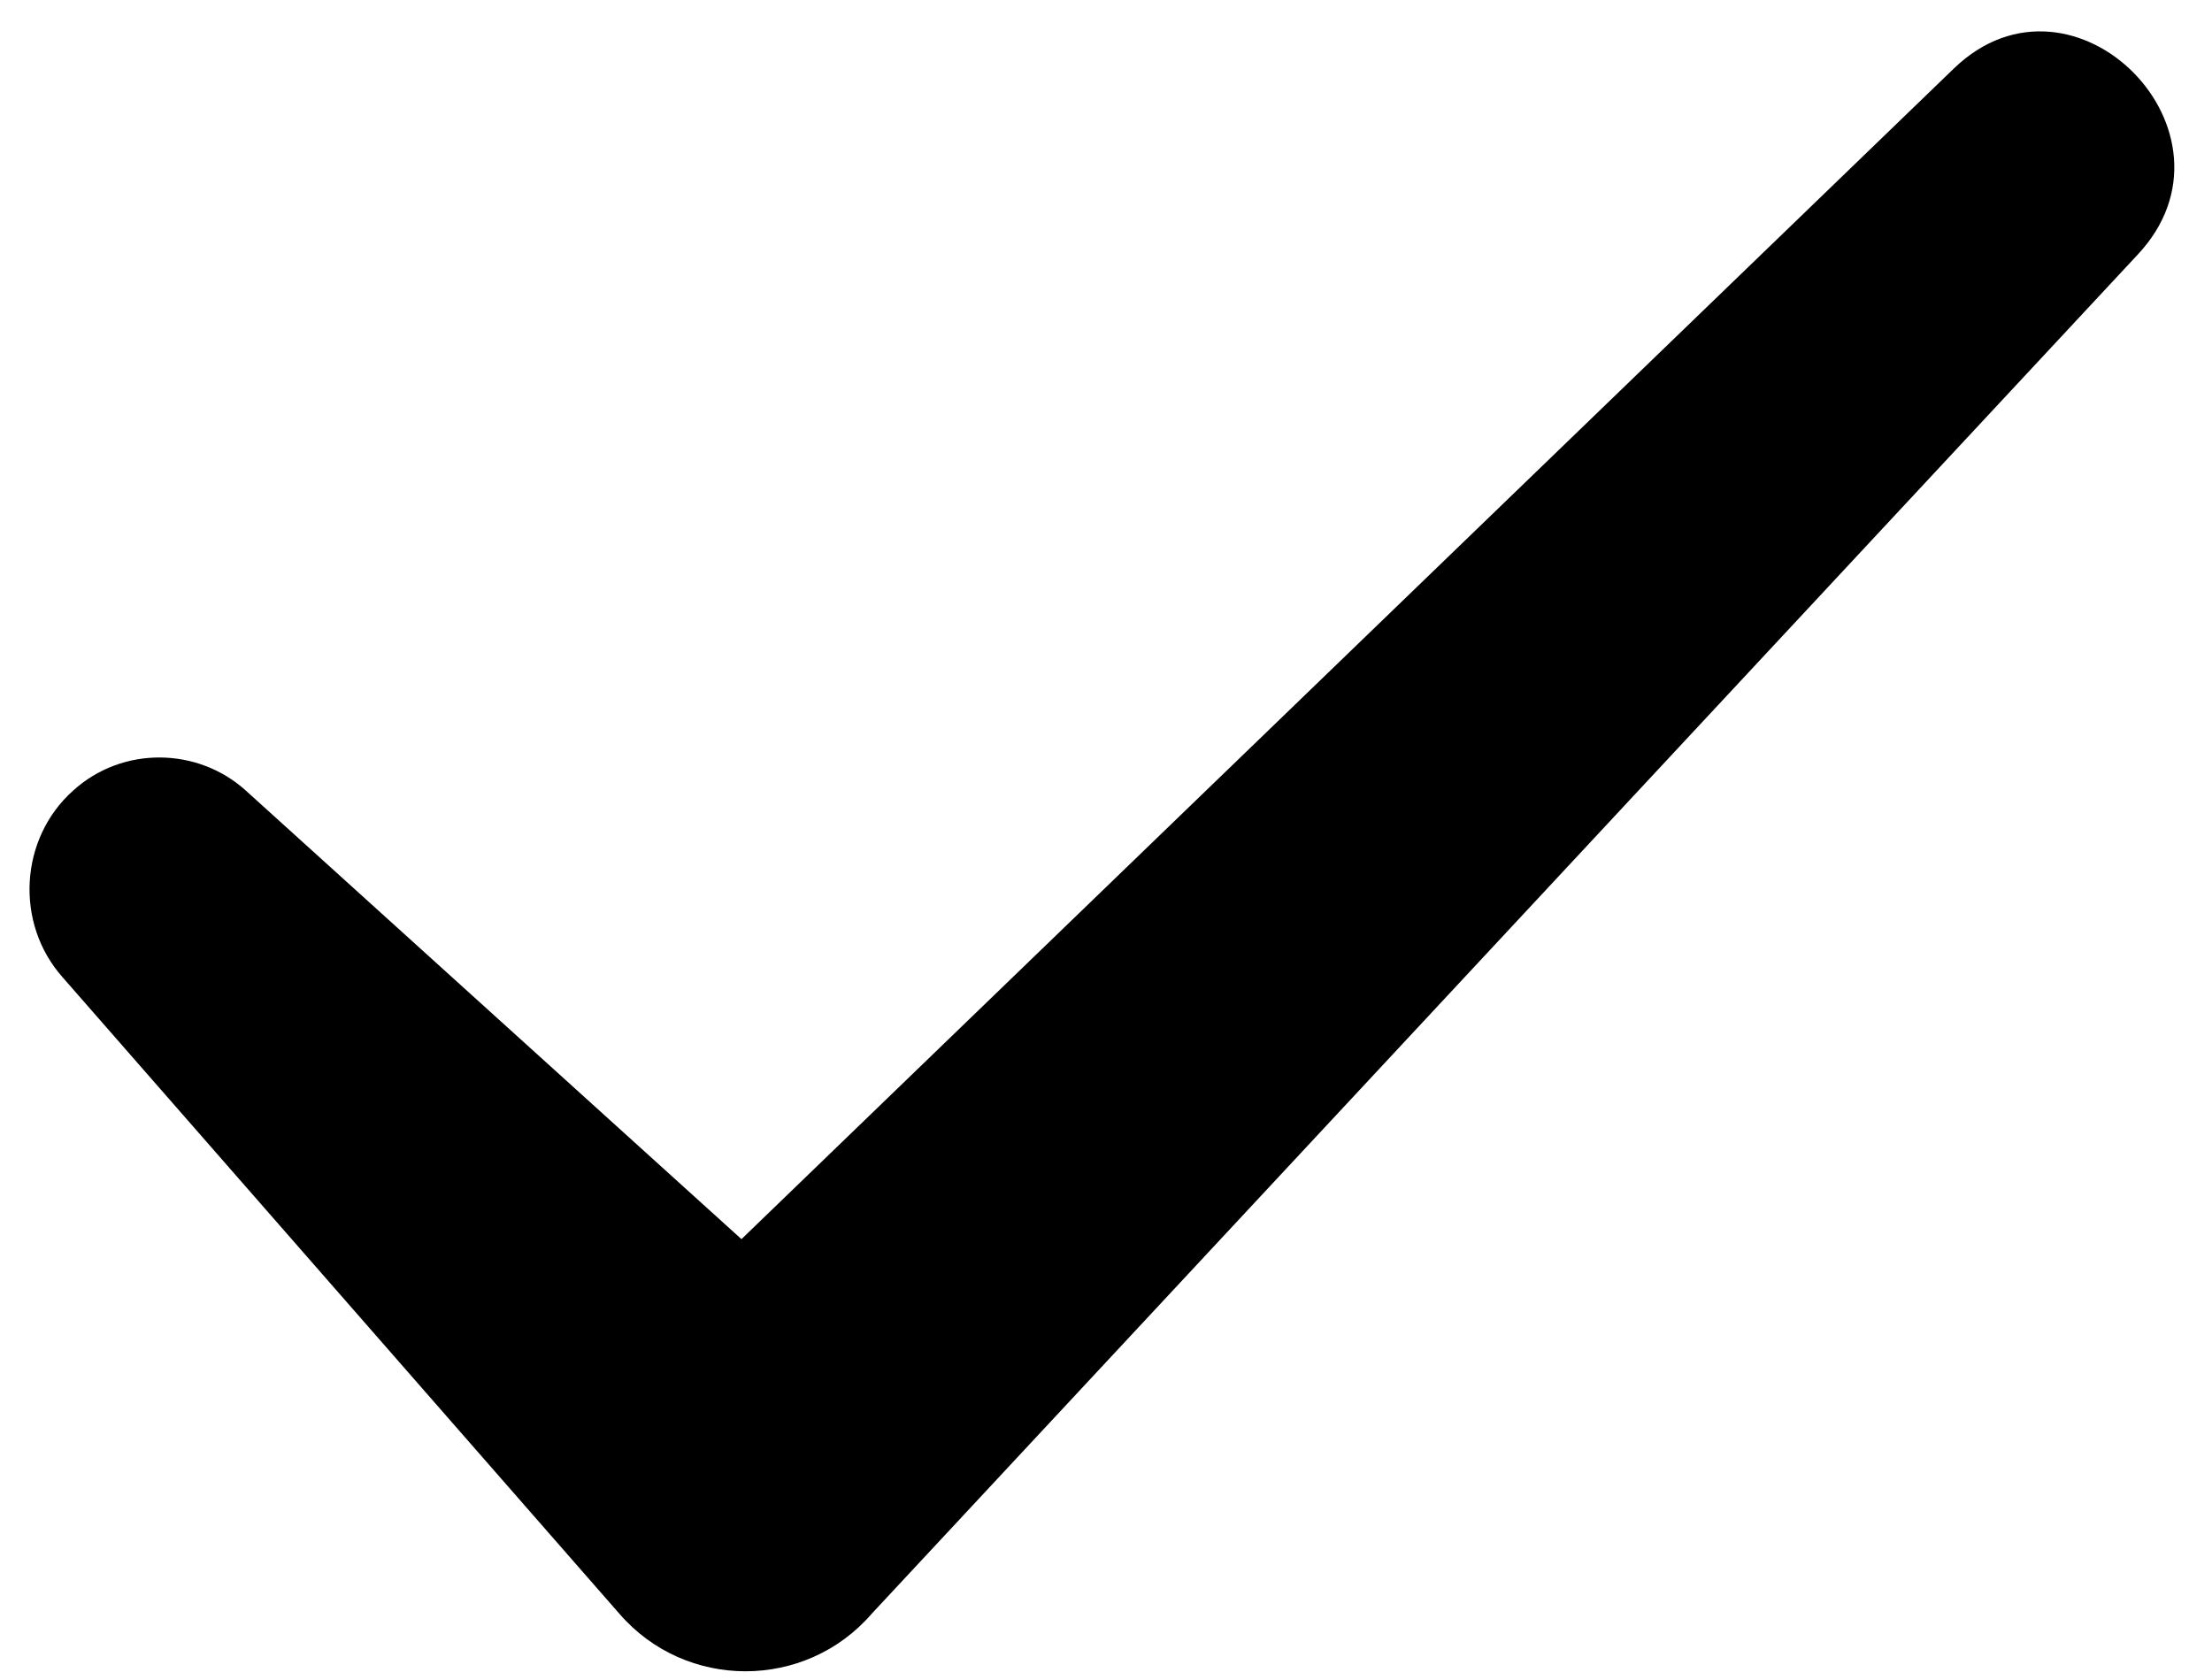
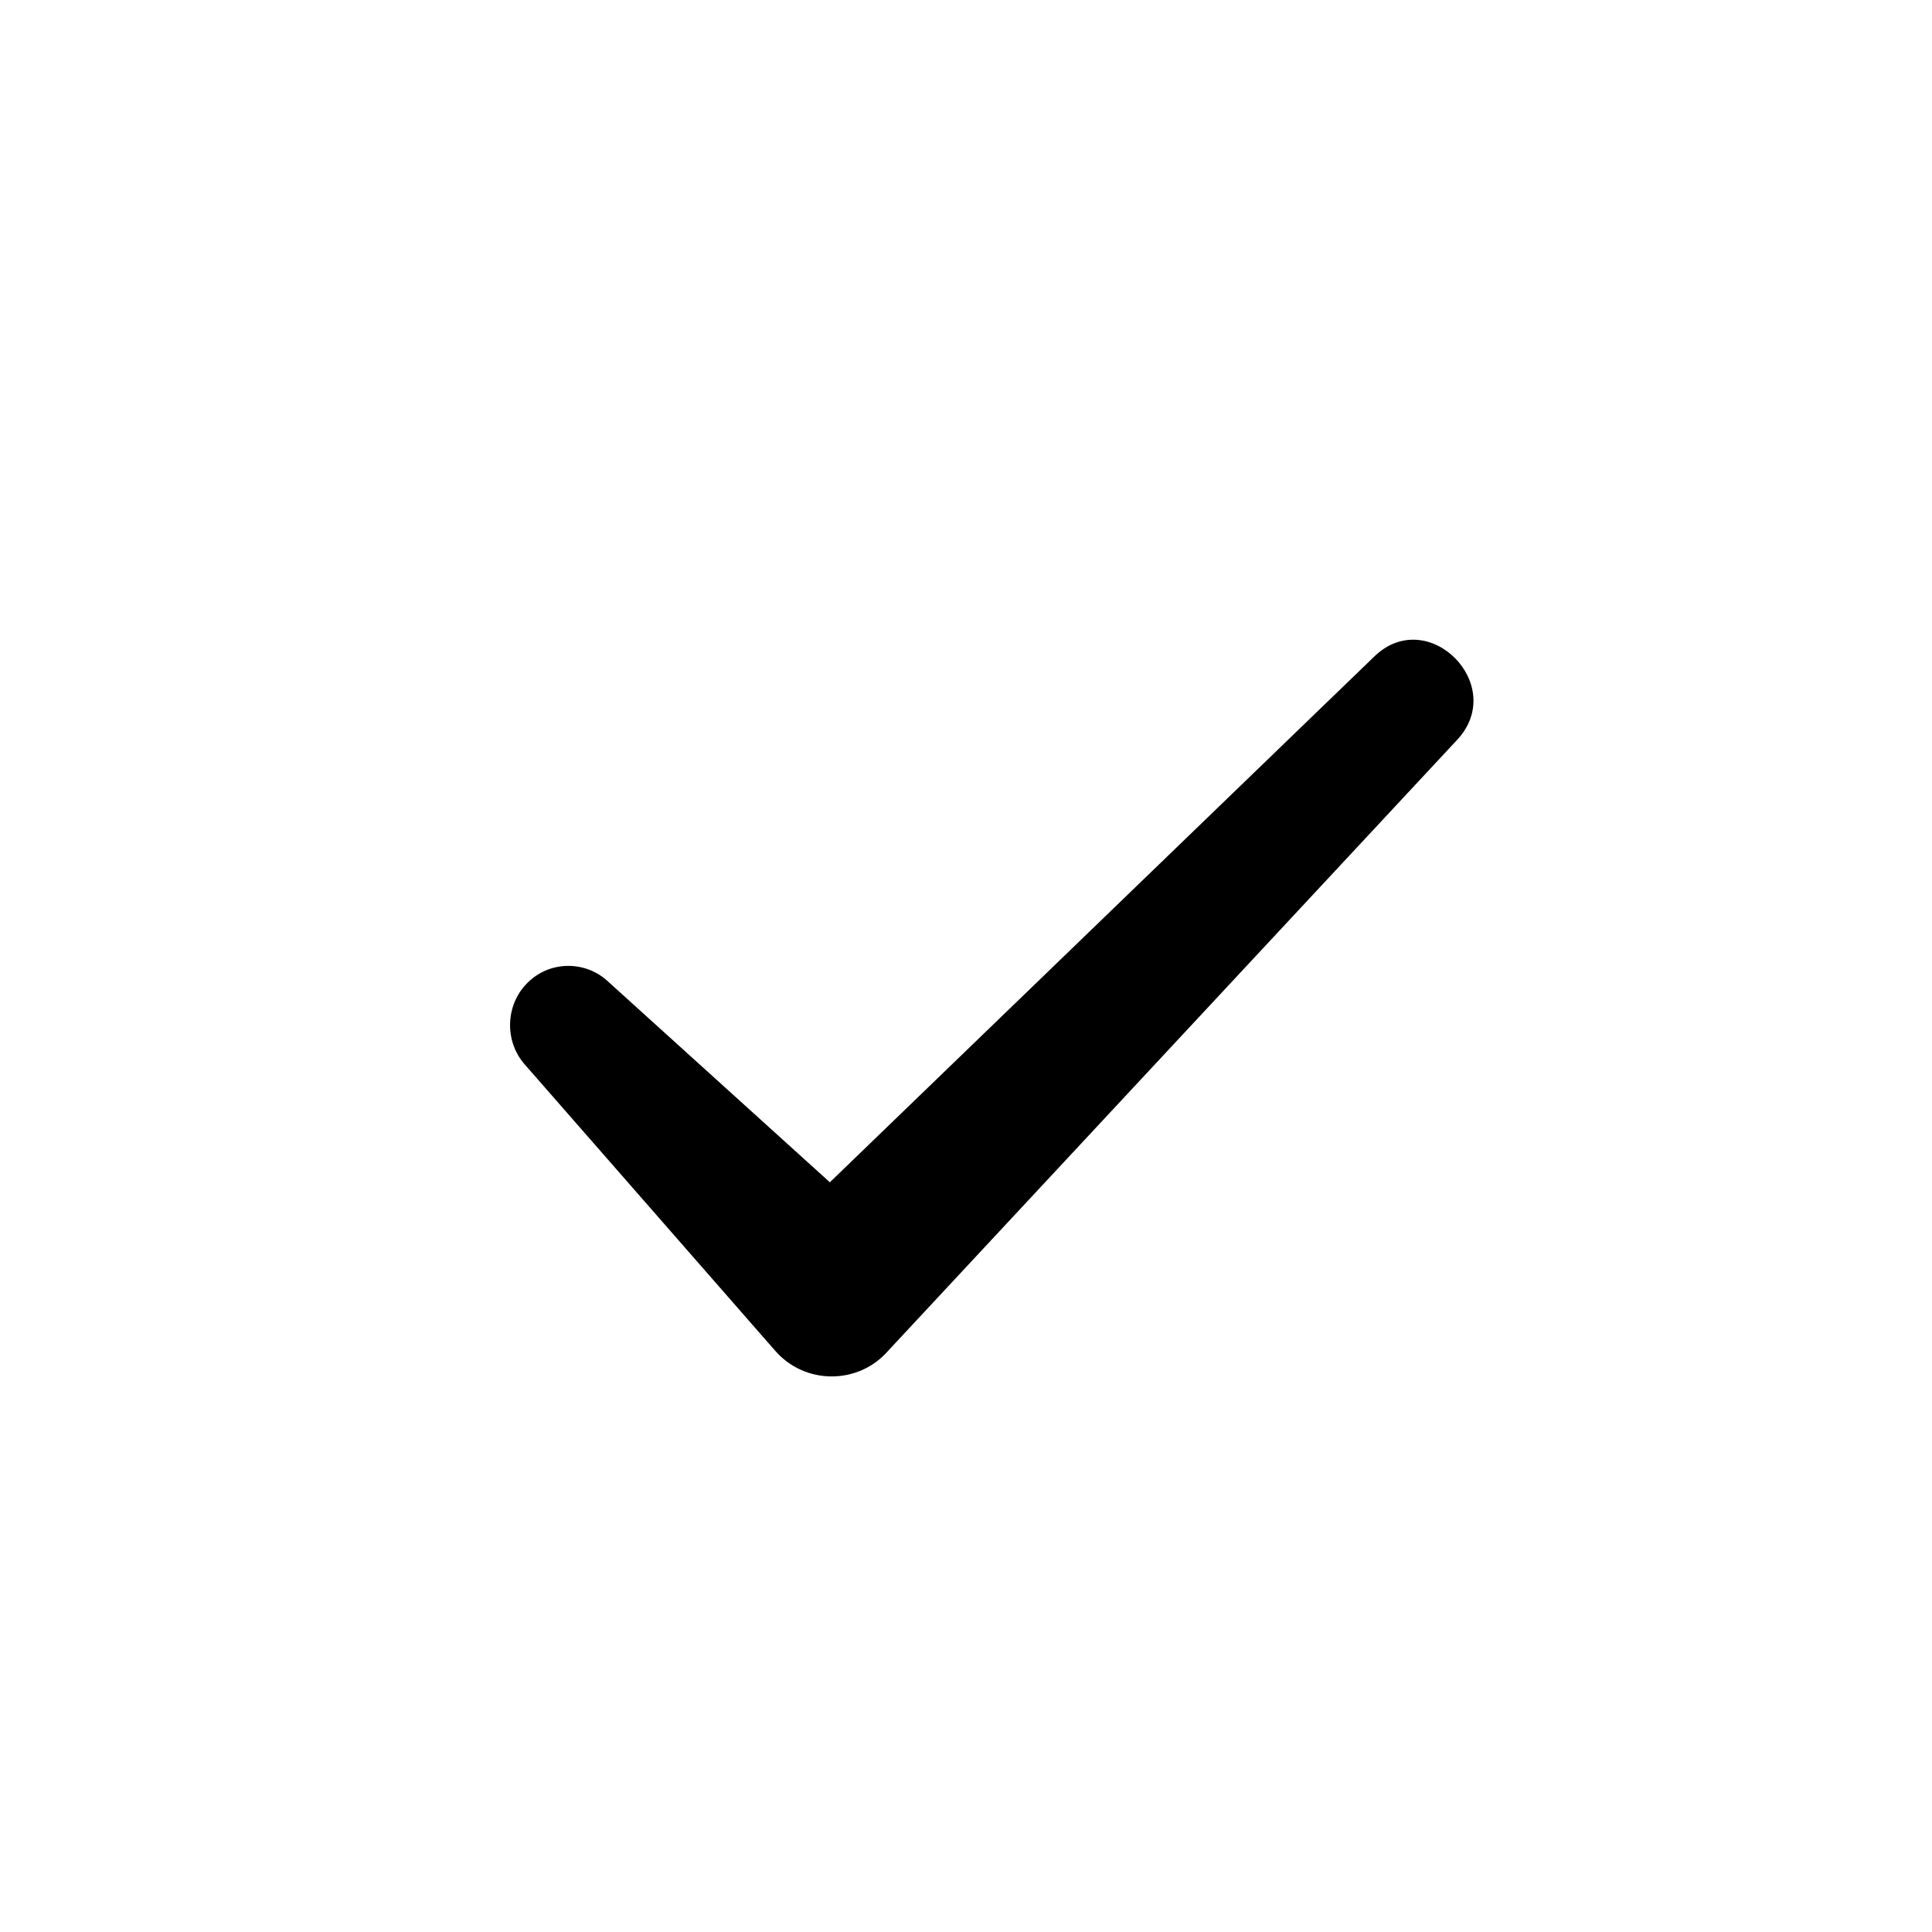
- <svg xmlns="http://www.w3.org/2000/svg" viewBox="0 0 54 41">
-   <path fill="currentColor" d="M52.181 6.222 21.281 39.4c-1.62 1.874-4.541 1.874-6.161 0L1.528 23.861C.353 22.537.48 20.47 1.782 19.306c1.206-1.098 3.048-1.066 4.223 0l15.276 13.827H15.12L47.704 1.667c2.921-2.81 7.272 1.583 4.477 4.555Z" />
+ <svg xmlns="http://www.w3.org/2000/svg" viewBox="0 0 105 105" fill="none">
+   <path fill="currentColor" d="M79.181 40.222 48.281 73.4c-1.62 1.874-4.541 1.874-6.161 0L28.528 57.861c-1.175-1.324-1.048-3.392.254-4.555 1.206-1.098 3.048-1.066 4.223 0l15.276 13.827H42.12l32.584-31.466c2.921-2.81 7.272 1.583 4.477 4.555Z" />
</svg>
